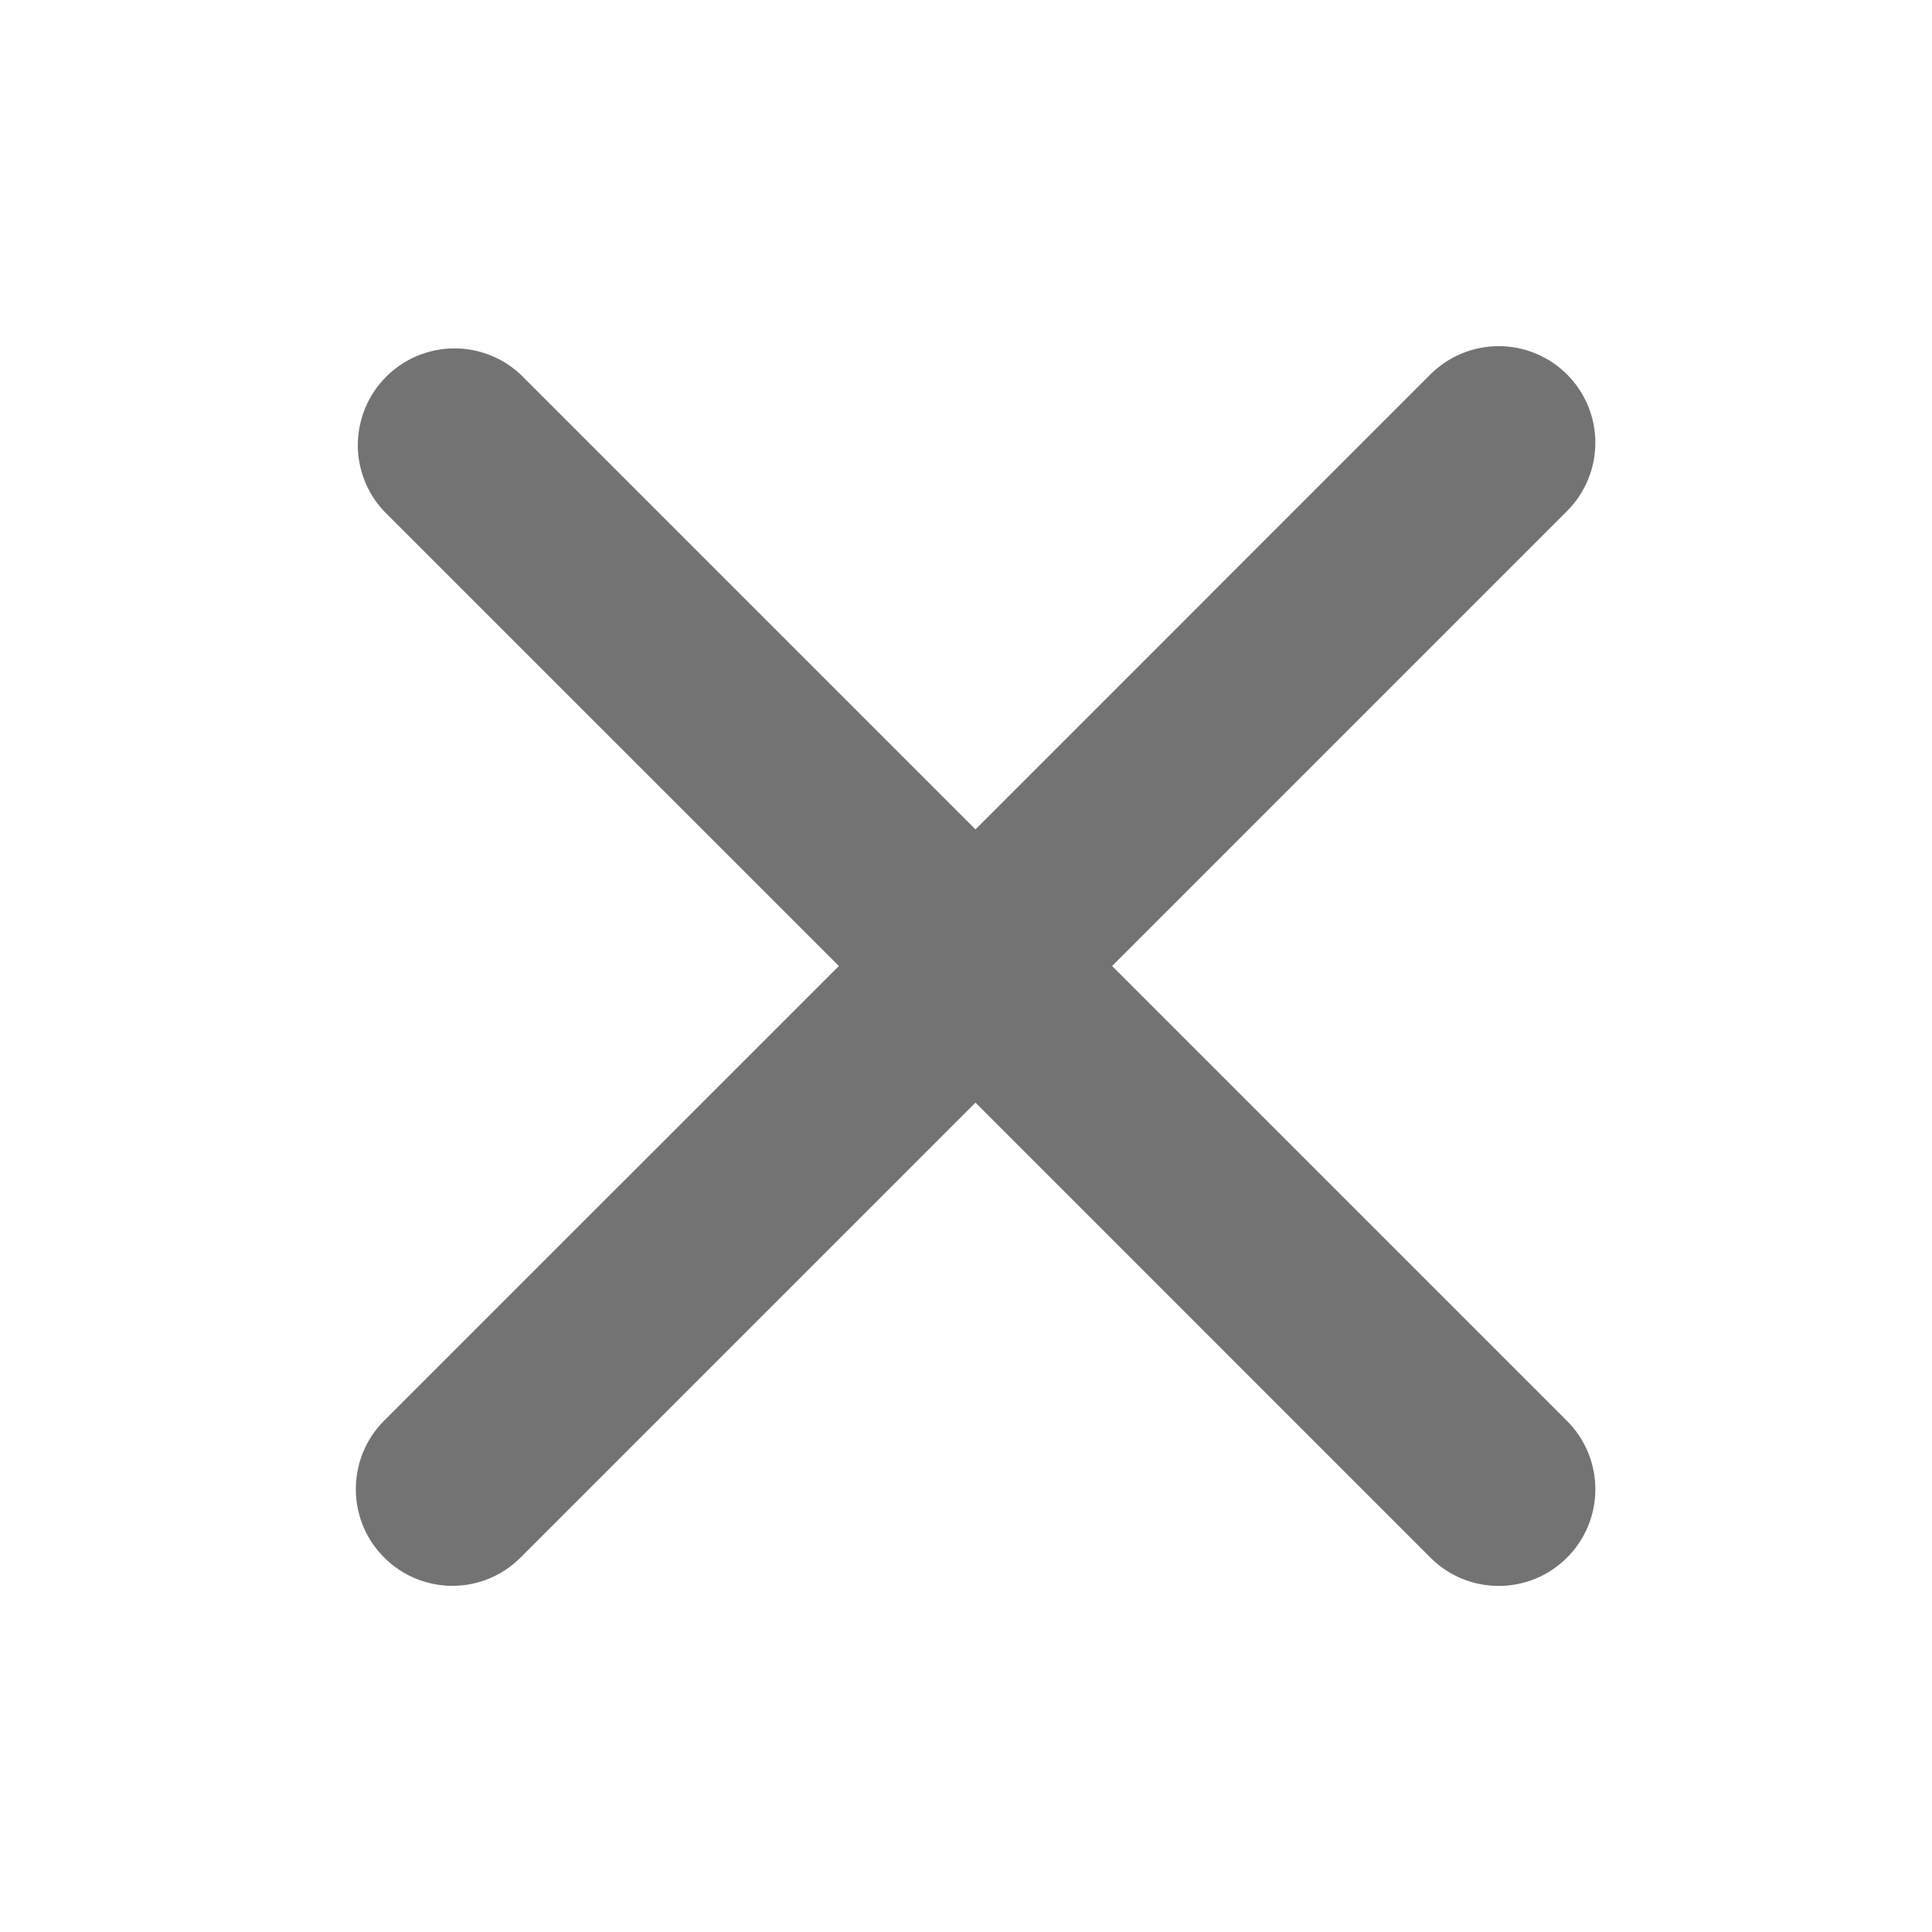
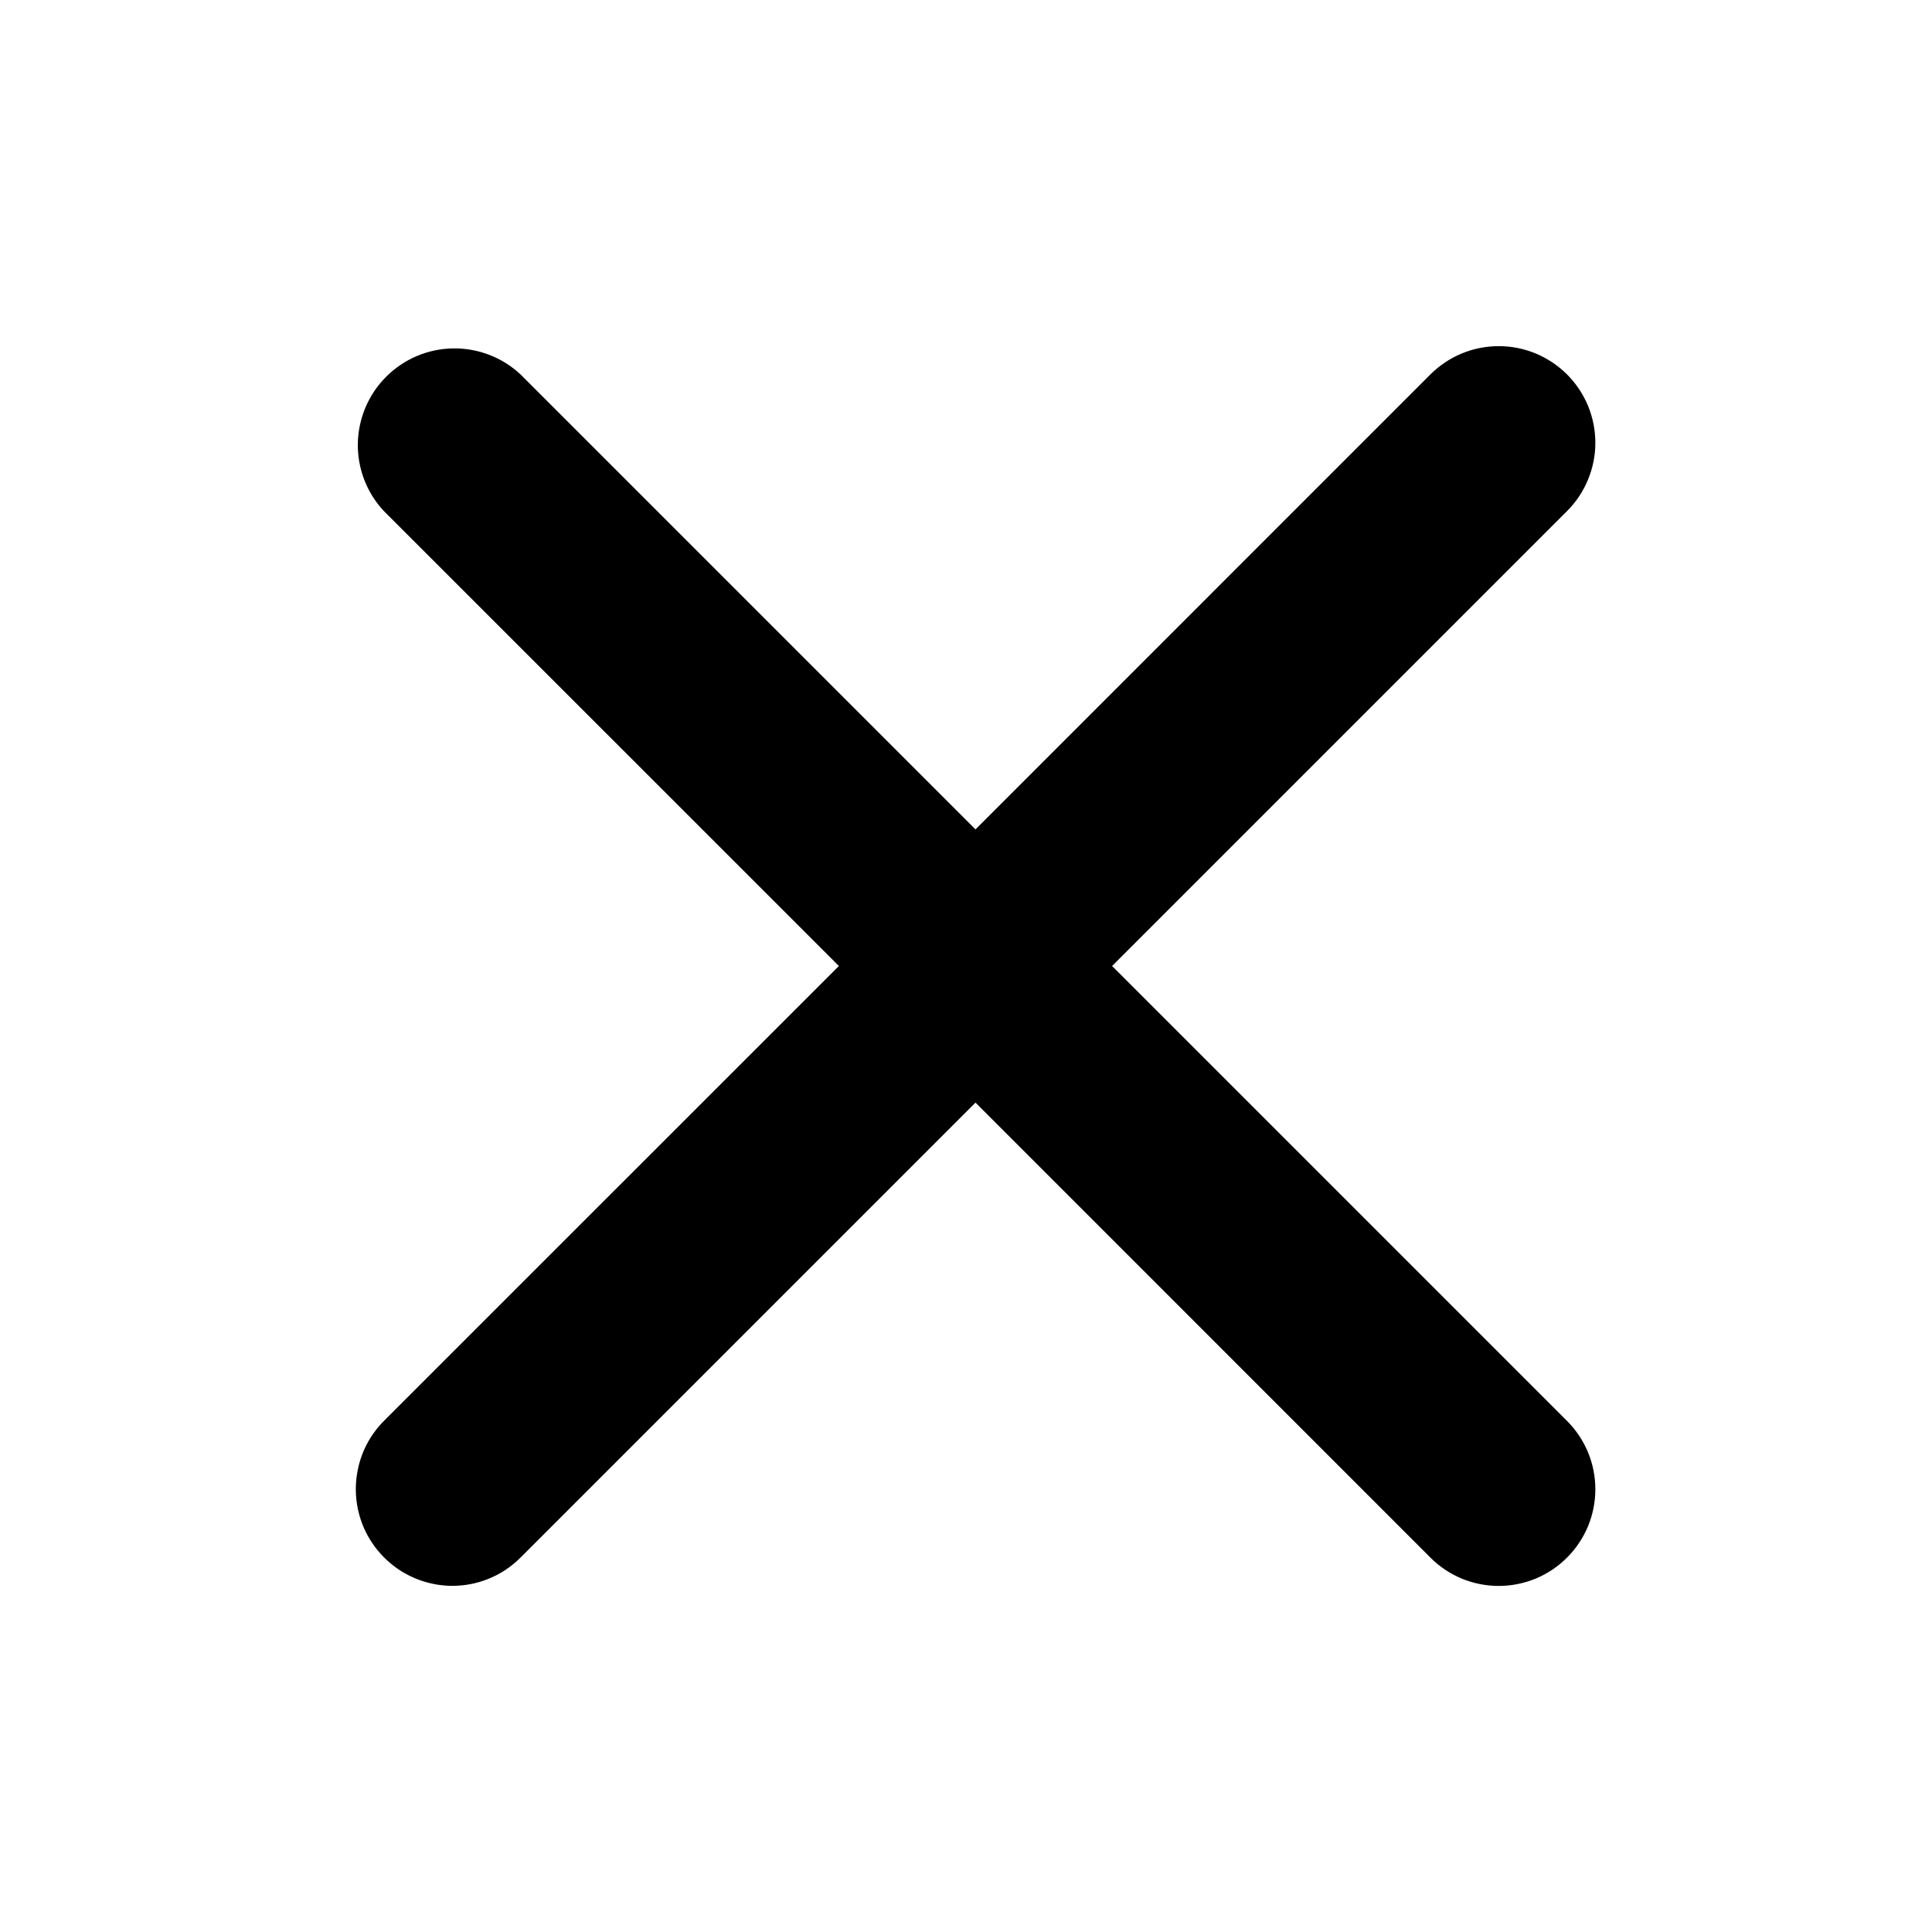
<svg xmlns="http://www.w3.org/2000/svg" width="24" height="24" viewBox="0 0 24 24" fill="none">
-   <path fill-rule="evenodd" clip-rule="evenodd" d="M13.815 12L19.466 6.349C19.578 6.238 19.666 6.105 19.726 5.96C19.787 5.814 19.818 5.658 19.818 5.5C19.818 5.343 19.787 5.187 19.727 5.041C19.666 4.895 19.578 4.763 19.467 4.652C19.355 4.54 19.223 4.452 19.077 4.391C18.932 4.331 18.776 4.3 18.618 4.3C18.46 4.3 18.304 4.331 18.159 4.391C18.013 4.451 17.881 4.54 17.769 4.651L12.118 10.303L6.466 4.651C6.238 4.438 5.937 4.323 5.626 4.328C5.314 4.333 5.017 4.46 4.797 4.68C4.577 4.9 4.451 5.197 4.445 5.509C4.44 5.82 4.556 6.122 4.769 6.349L10.421 12L4.769 17.651C4.602 17.819 4.488 18.033 4.443 18.266C4.397 18.498 4.421 18.739 4.511 18.958C4.602 19.177 4.756 19.364 4.953 19.497C5.149 19.628 5.381 19.699 5.618 19.7C5.925 19.7 6.232 19.583 6.466 19.349L12.118 13.697L17.769 19.349C17.88 19.461 18.013 19.549 18.158 19.61C18.304 19.67 18.46 19.701 18.618 19.701C18.775 19.701 18.931 19.67 19.077 19.61C19.223 19.549 19.355 19.461 19.466 19.349C19.578 19.238 19.666 19.105 19.727 18.96C19.787 18.814 19.818 18.658 19.818 18.5C19.818 18.342 19.787 18.186 19.727 18.041C19.666 17.895 19.578 17.763 19.466 17.651L13.815 12Z" fill="#737373" />
+   <path fill-rule="evenodd" clip-rule="evenodd" d="M13.815 12L19.466 6.349C19.578 6.238 19.666 6.105 19.726 5.96C19.787 5.814 19.818 5.658 19.818 5.5C19.818 5.343 19.787 5.187 19.727 5.041C19.666 4.895 19.578 4.763 19.467 4.652C19.355 4.54 19.223 4.452 19.077 4.391C18.932 4.331 18.776 4.3 18.618 4.3C18.46 4.3 18.304 4.331 18.159 4.391C18.013 4.451 17.881 4.54 17.769 4.651L12.118 10.303L6.466 4.651C6.238 4.438 5.937 4.323 5.626 4.328C5.314 4.333 5.017 4.46 4.797 4.68C4.577 4.9 4.451 5.197 4.445 5.509C4.44 5.82 4.556 6.122 4.769 6.349L10.421 12L4.769 17.651C4.602 17.819 4.488 18.033 4.443 18.266C4.397 18.498 4.421 18.739 4.511 18.958C4.602 19.177 4.756 19.364 4.953 19.497C5.149 19.628 5.381 19.699 5.618 19.7C5.925 19.7 6.232 19.583 6.466 19.349L12.118 13.697L17.769 19.349C17.88 19.461 18.013 19.549 18.158 19.61C18.304 19.67 18.46 19.701 18.618 19.701C18.775 19.701 18.931 19.67 19.077 19.61C19.223 19.549 19.355 19.461 19.466 19.349C19.578 19.238 19.666 19.105 19.727 18.96C19.787 18.814 19.818 18.658 19.818 18.5C19.818 18.342 19.787 18.186 19.727 18.041C19.666 17.895 19.578 17.763 19.466 17.651L13.815 12Z" fill="currentColor" />
</svg>
